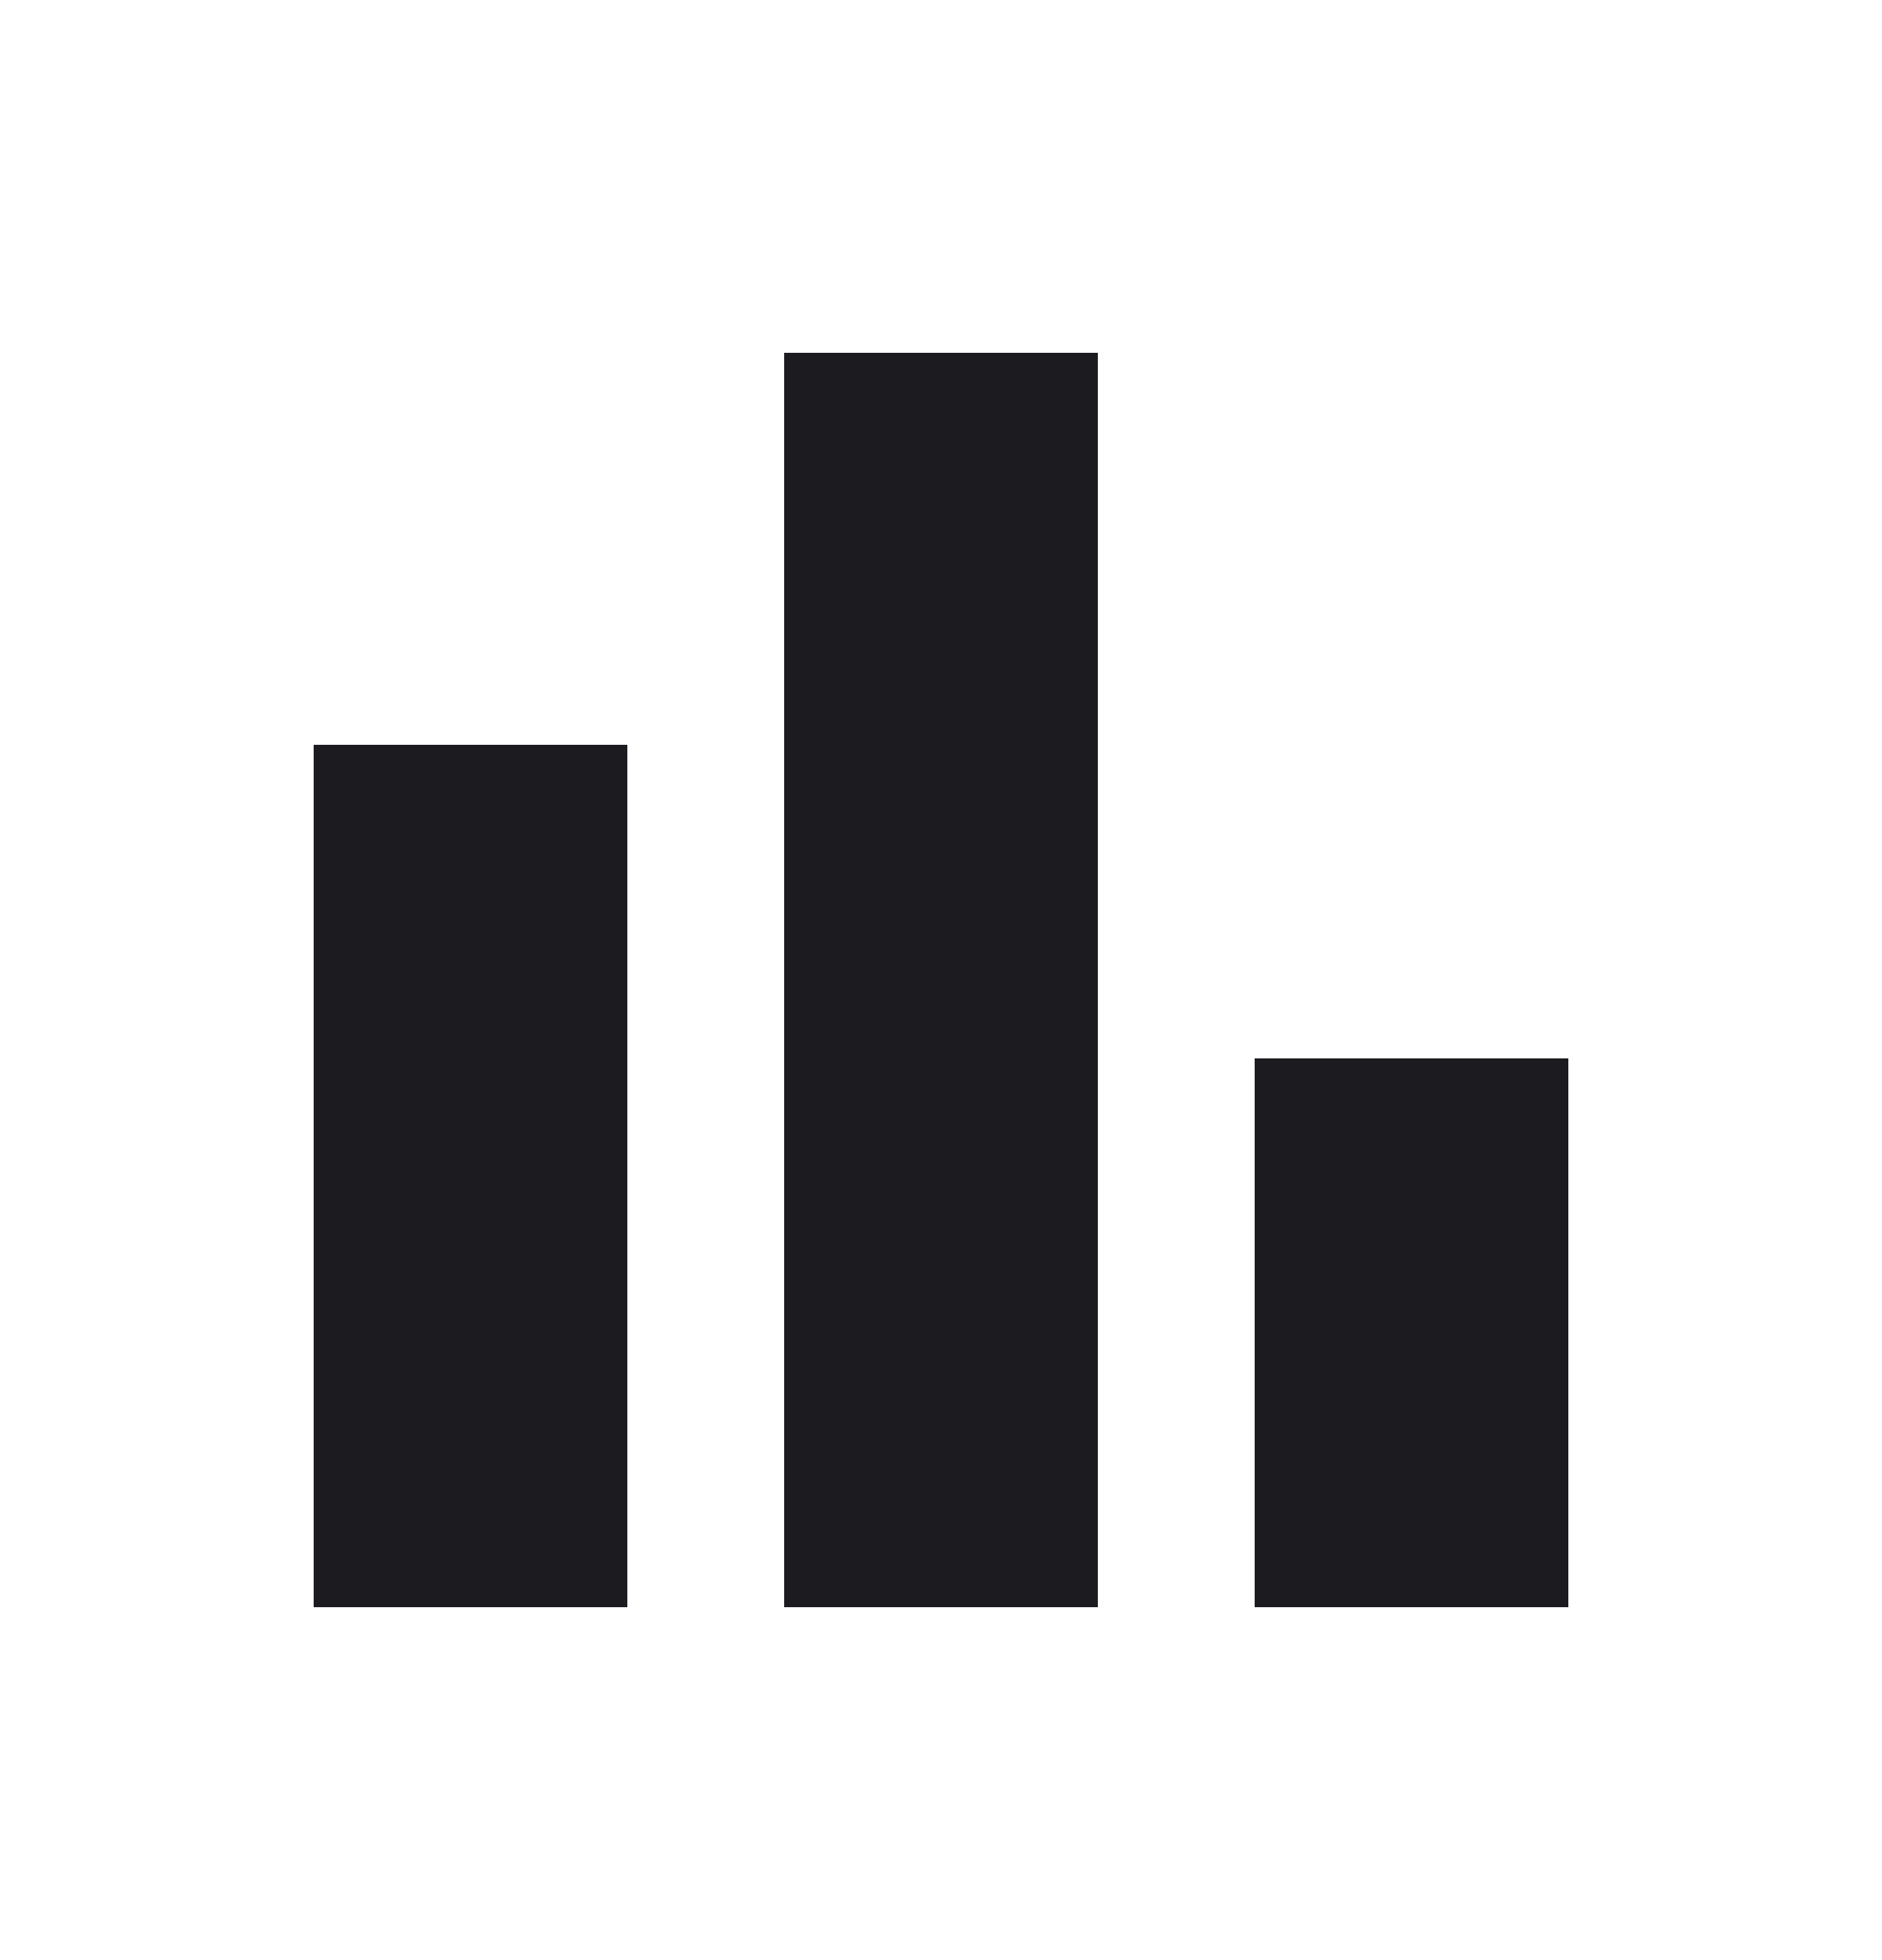
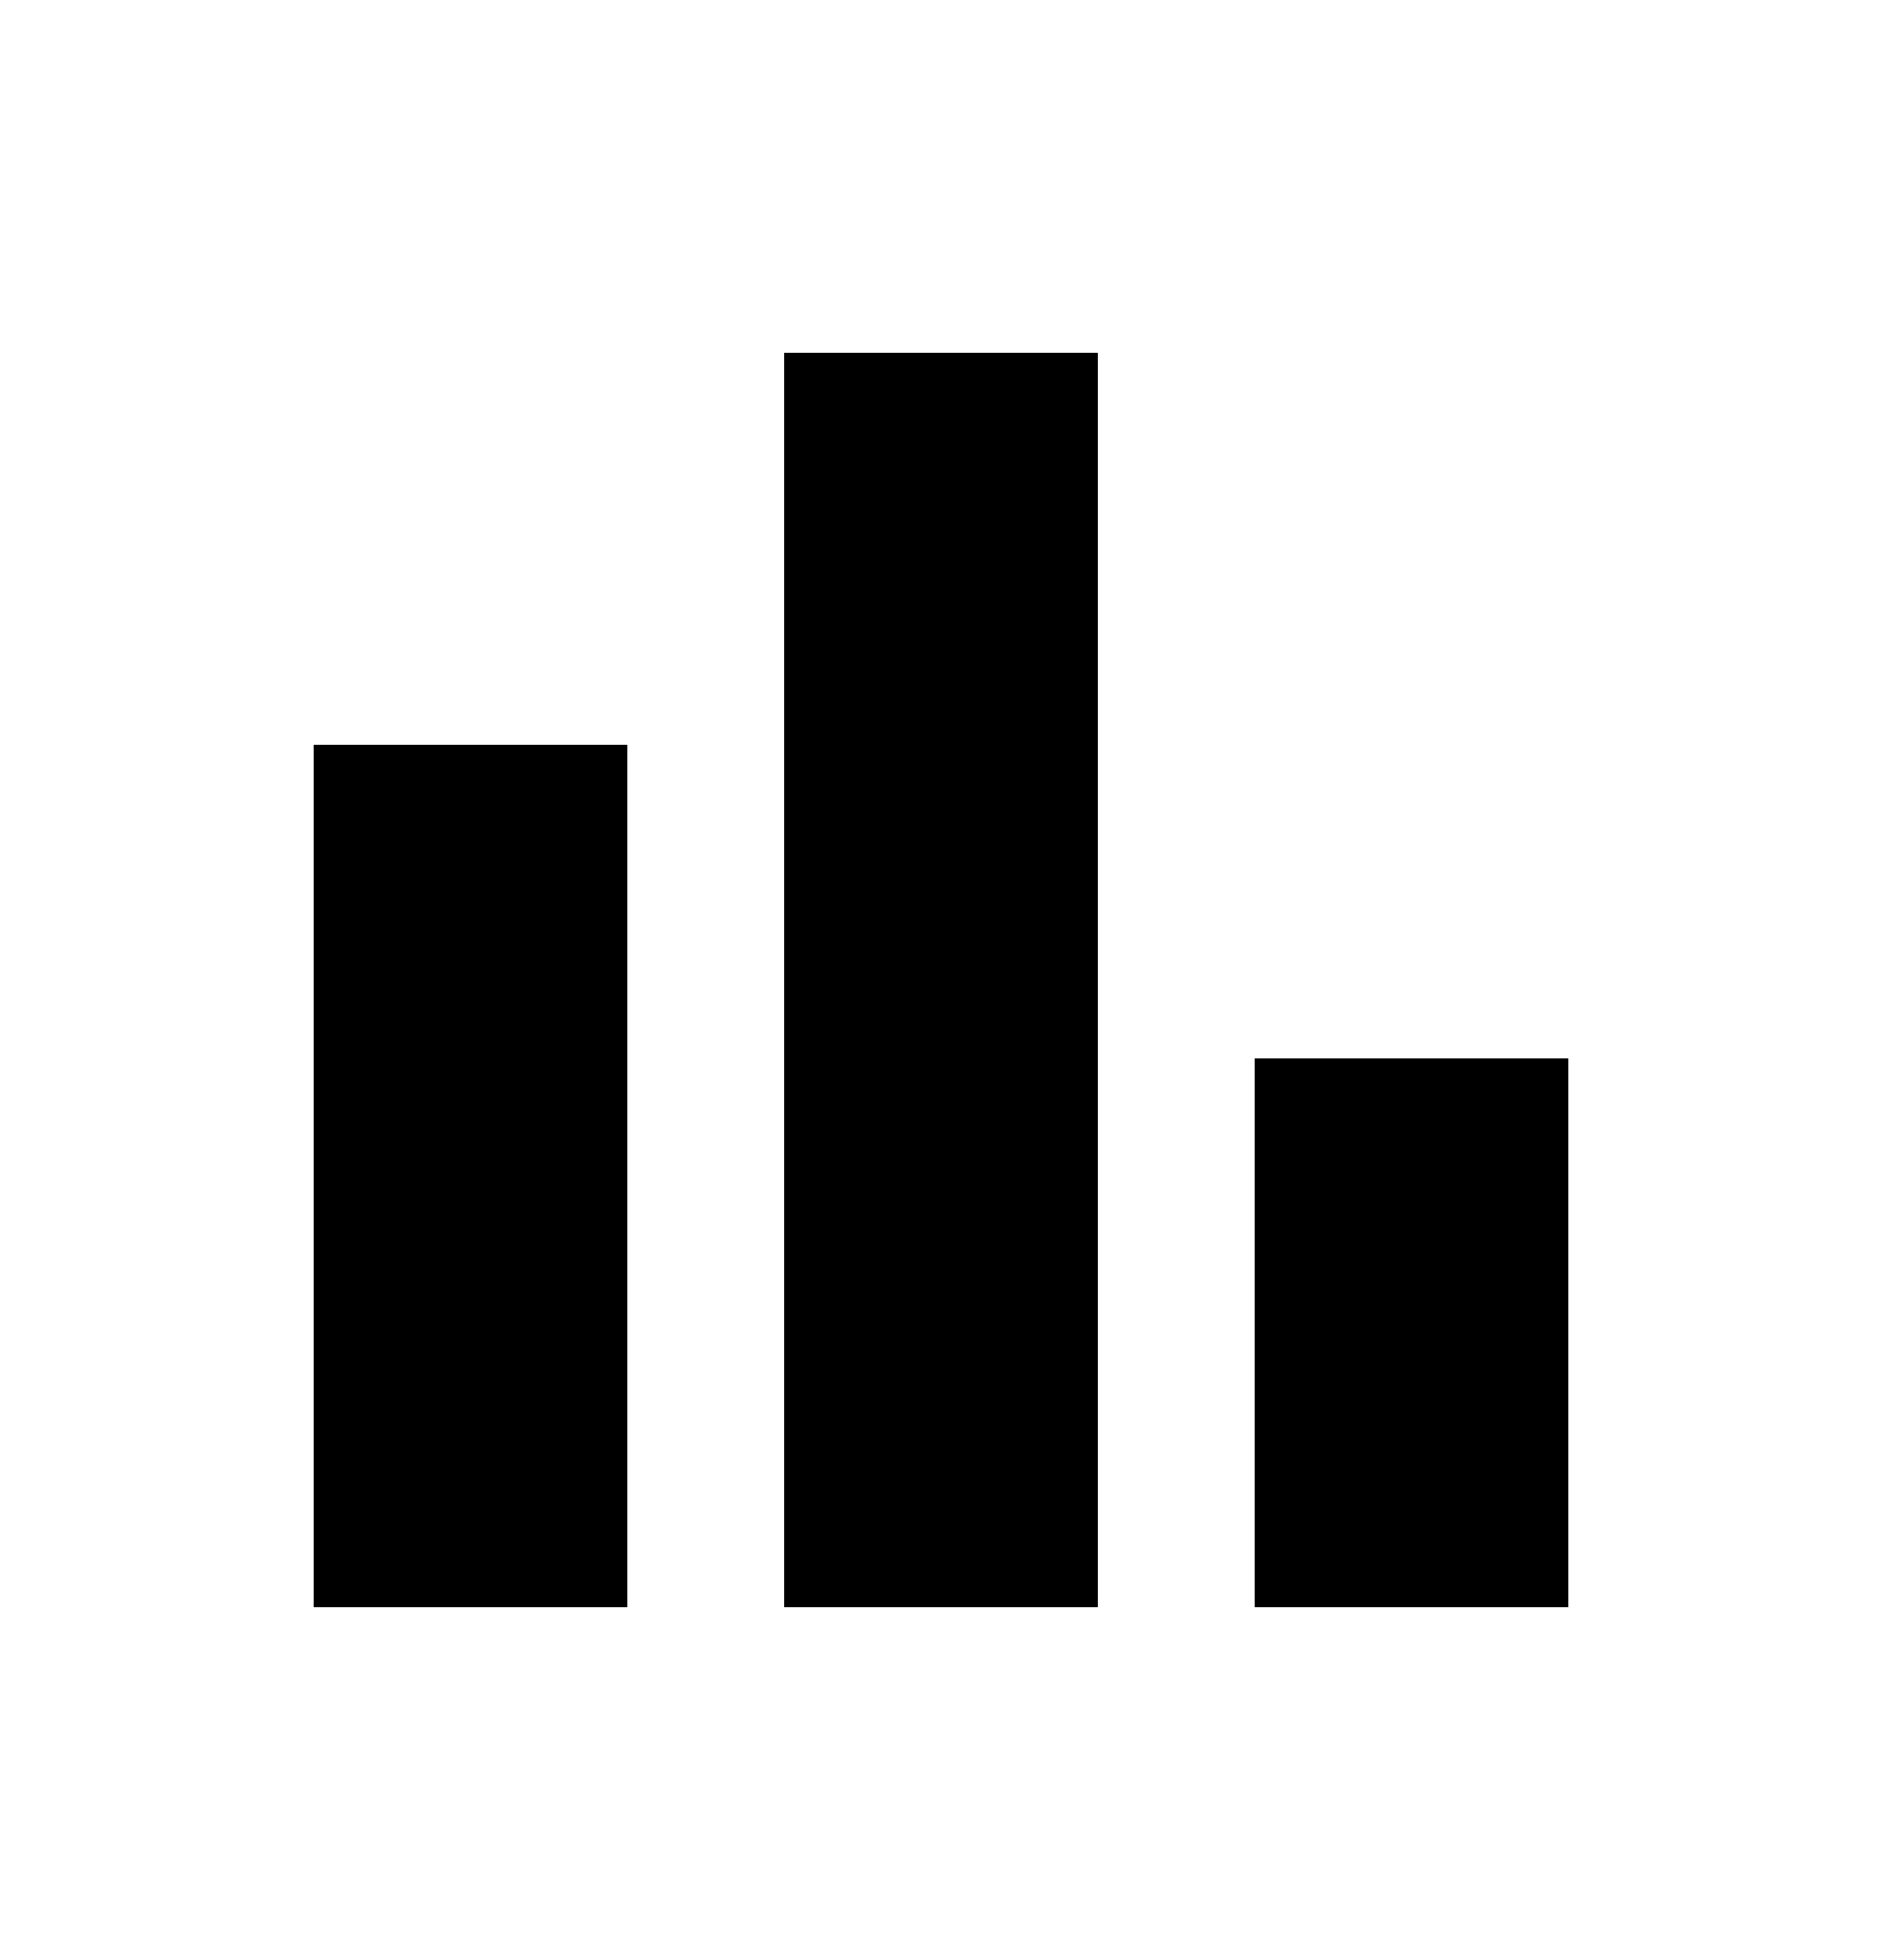
- <svg xmlns="http://www.w3.org/2000/svg" width="24" height="25" viewBox="0 0 24 25" fill="none">
+ <svg xmlns="http://www.w3.org/2000/svg" width="24" height="25" viewBox="0 0 24 25" fill="current">
  <mask id="mask0_5_336" style="mask-type:alpha" maskUnits="userSpaceOnUse" x="0" y="0" width="24" height="25">
-     <rect y="0.5" width="24" height="24" fill="#D9D9D9" />
+     <rect y="0.5" width="24" height="24" fill="current" />
  </mask>
  <g mask="url(#mask0_5_336)">
-     <path d="M16 20.5V13.5H20V20.5H16ZM10 20.5V4.5H14V20.5H10ZM4 20.5V9.5H8V20.5H4Z" fill="#1C1B1F" />
+     <path d="M16 20.5V13.5H20V20.5H16ZM10 20.5V4.5H14V20.5H10ZM4 20.5V9.5H8V20.5H4Z" fill="current" />
  </g>
</svg>
